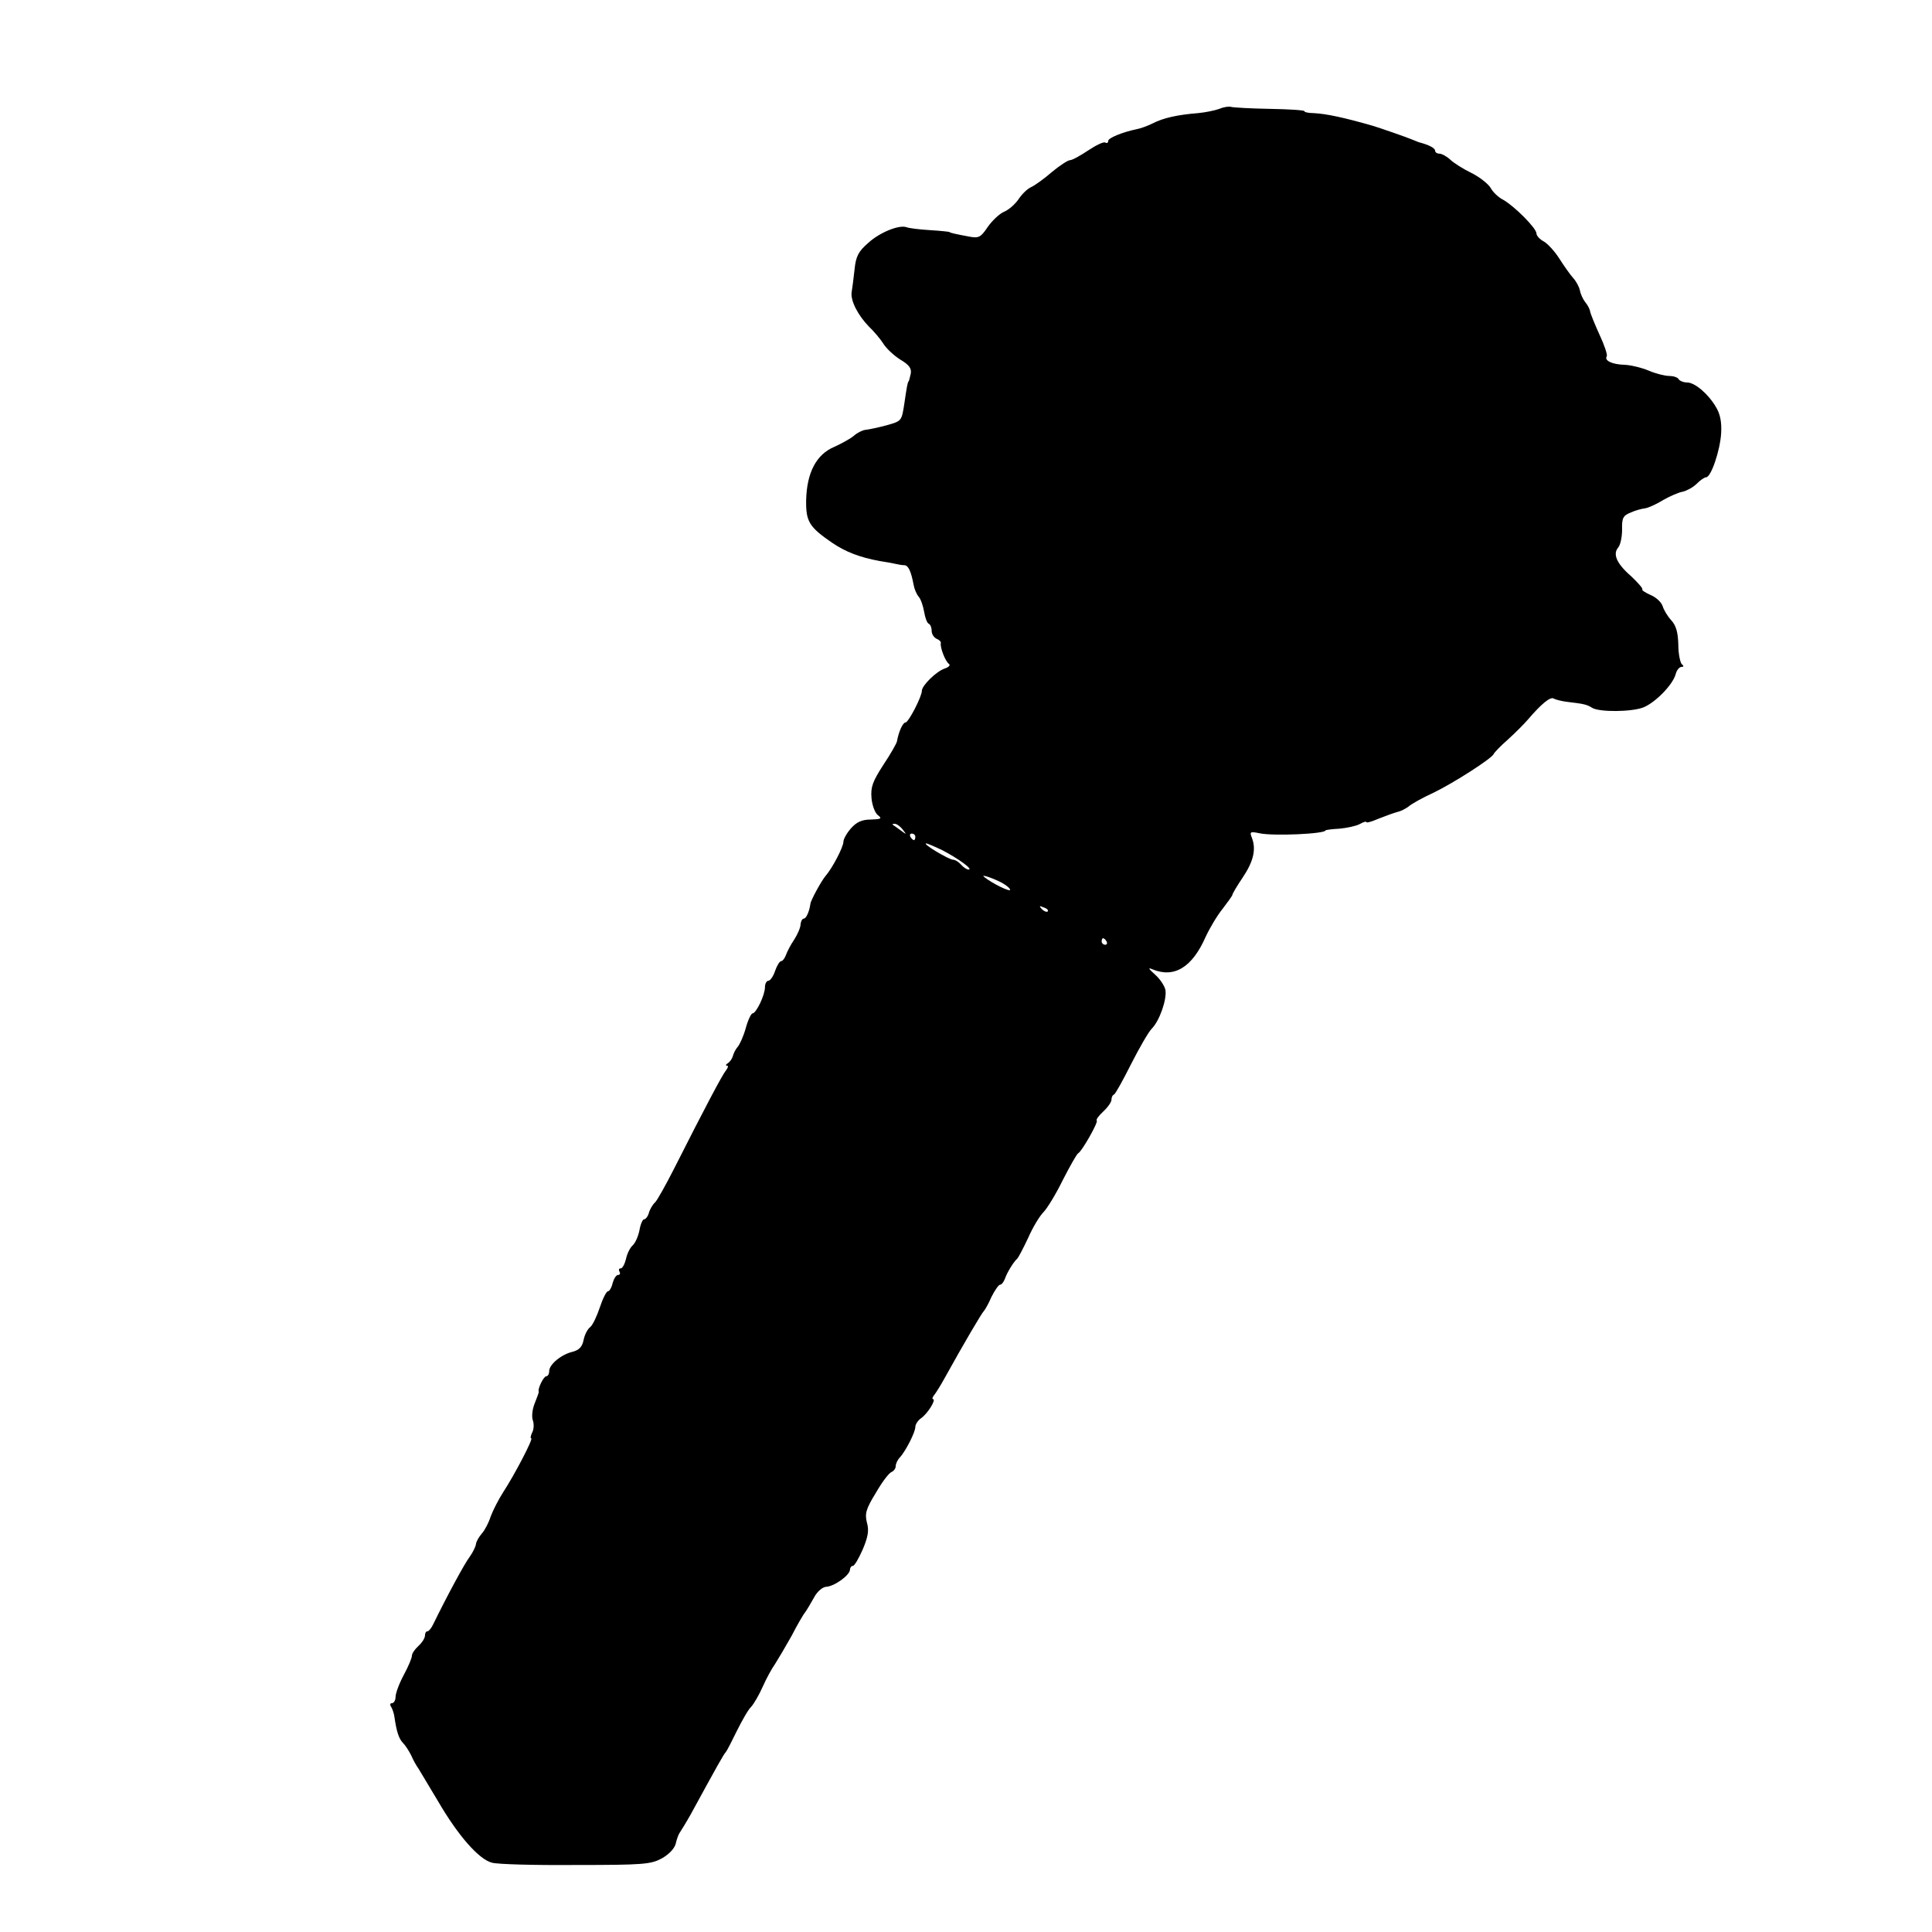
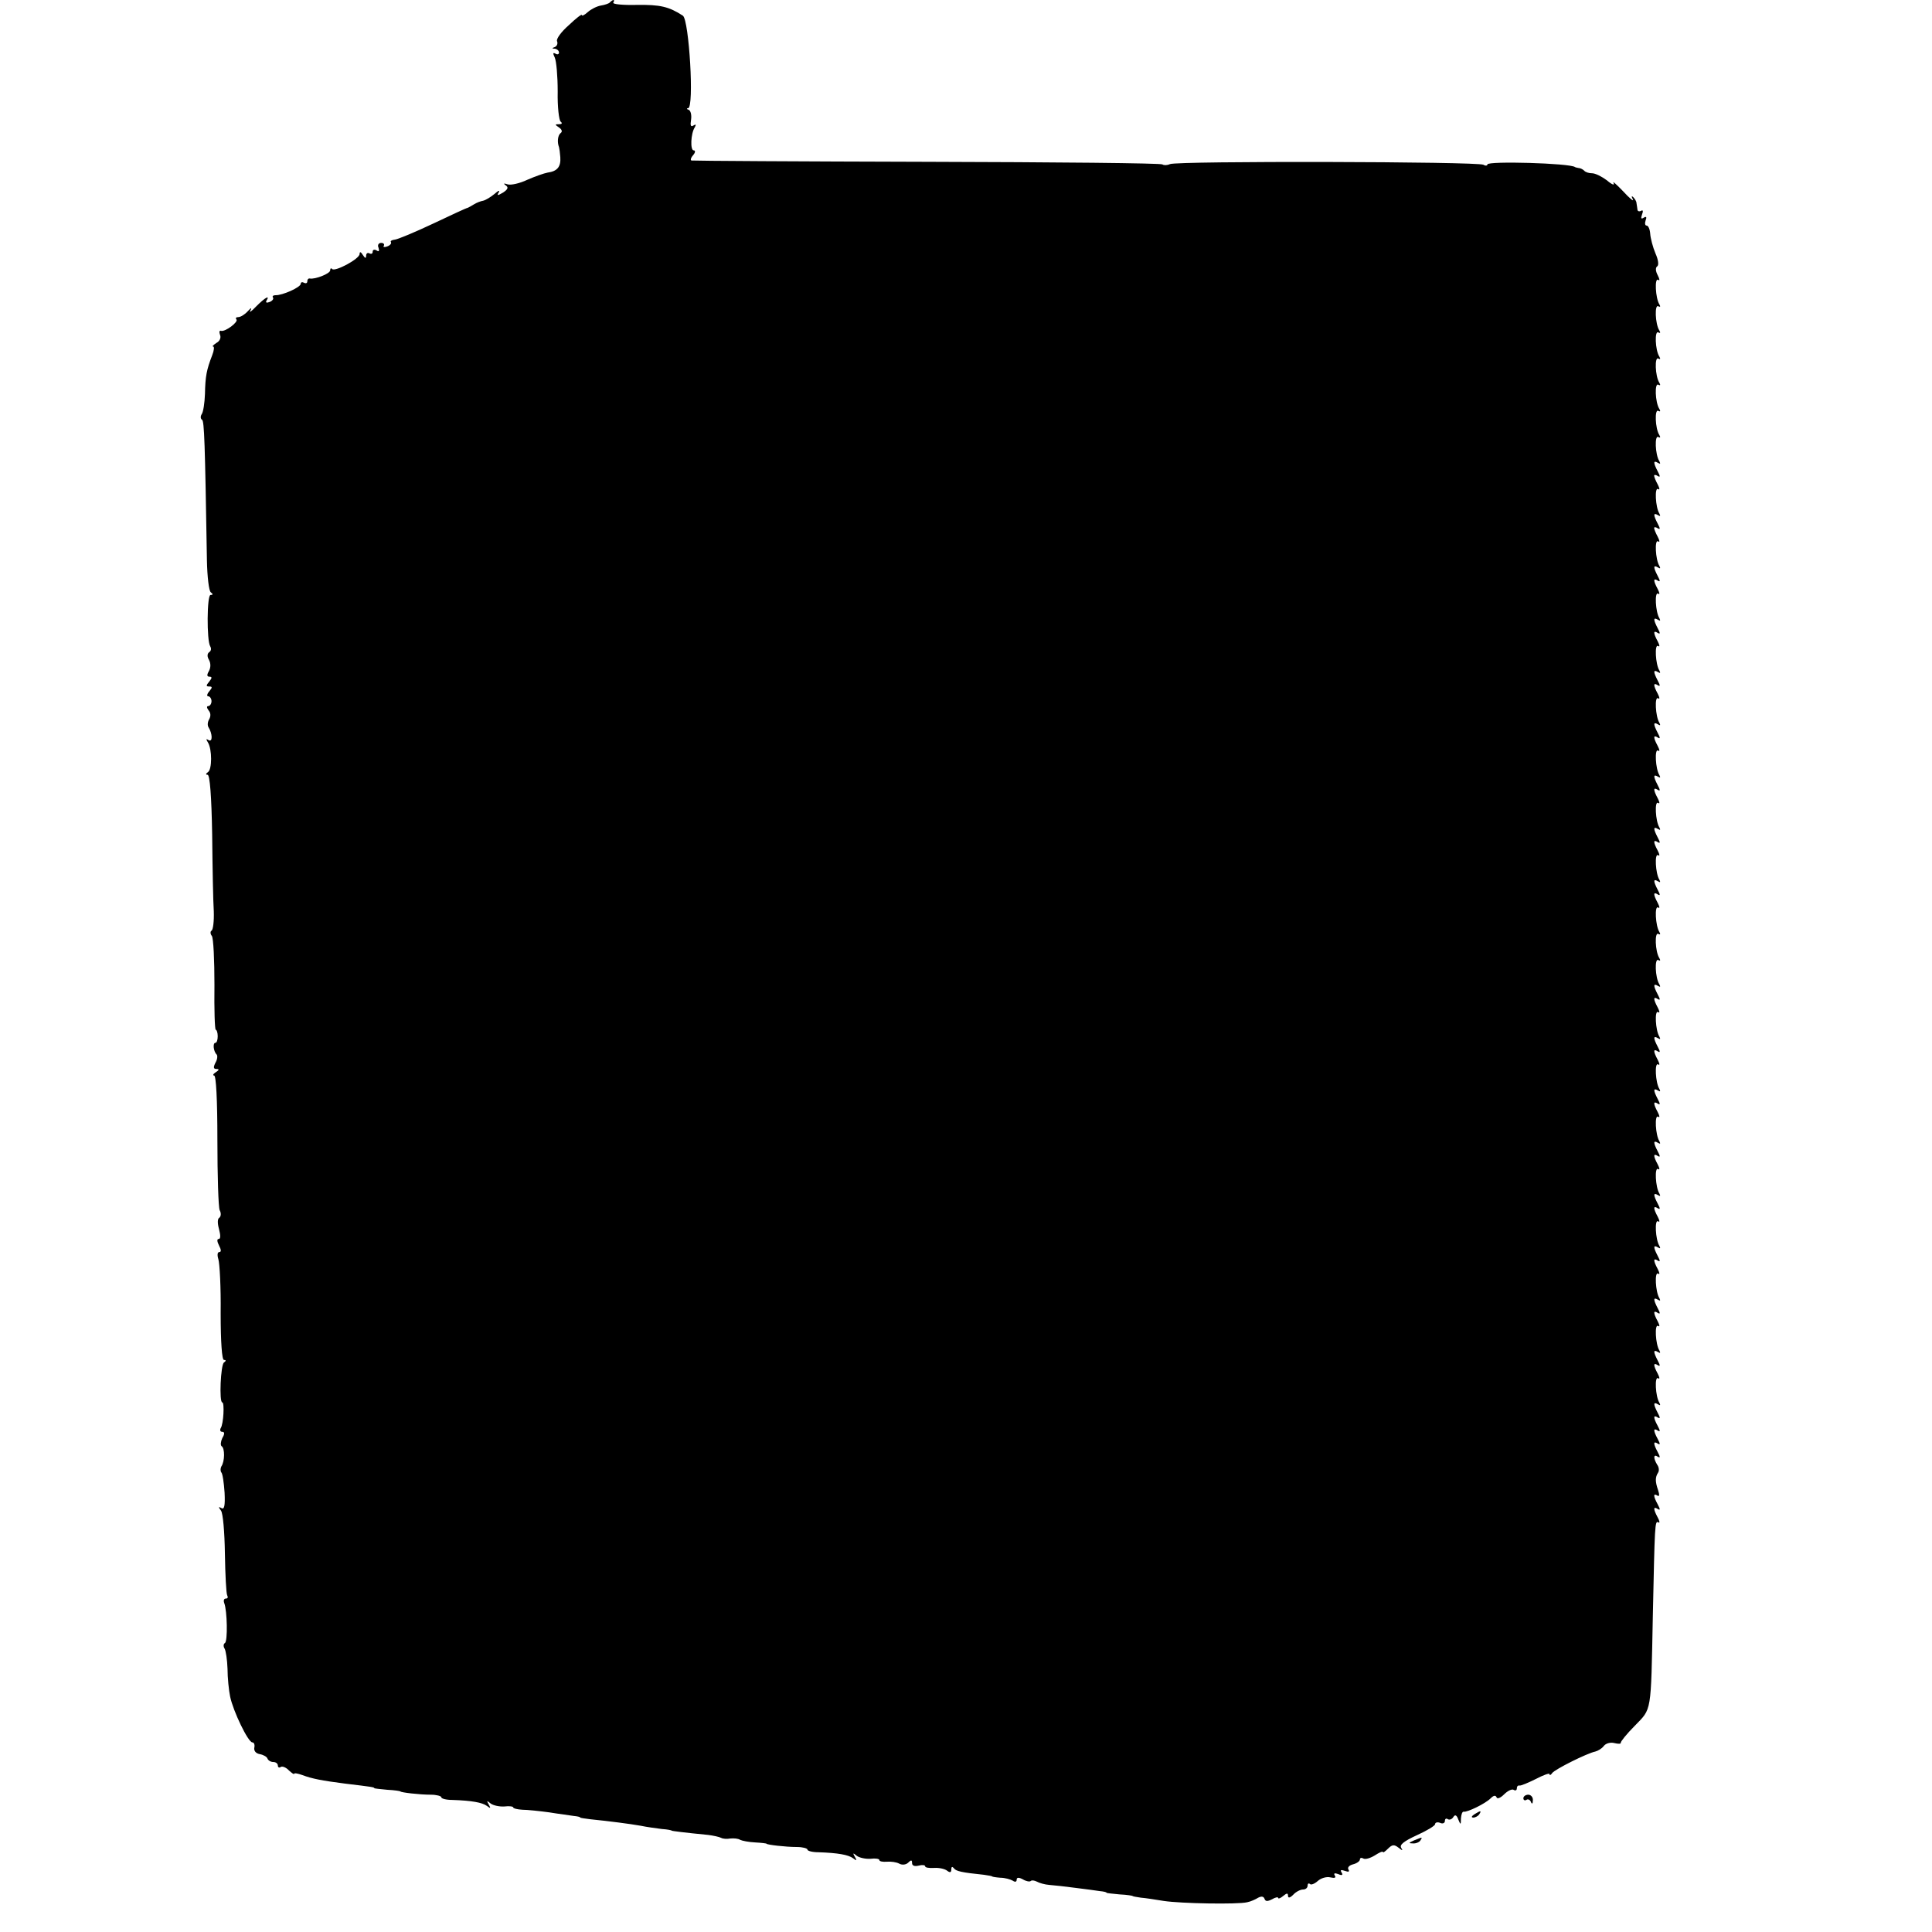
- <svg xmlns="http://www.w3.org/2000/svg" width="788" height="788" preserveAspectRatio="xMidYMid meet" version="1.0" viewBox="0 0 591 591">
-   <g fill="#000" stroke="none">
-     <path d="M3730 5577 c-14 -5 -43 -11 -65 -13 -63 -5 -107 -15 -138 -31 -16 -8 -38 -16 -49 -18 -44 -9 -88 -27 -88 -36 0 -6 -4 -8 -9 -5 -5 3 -28 -8 -52 -24 -24 -16 -49 -30 -56 -30 -6 0 -31 -16 -55 -36 -23 -20 -52 -41 -63 -46 -12 -5 -29 -22 -39 -37 -10 -15 -30 -33 -45 -39 -14 -6 -37 -28 -50 -47 -21 -31 -27 -34 -55 -29 -43 8 -61 12 -61 14 0 1 -27 4 -60 6 -33 2 -65 6 -72 9 -23 8 -82 -16 -117 -48 -30 -26 -38 -41 -42 -82 -3 -27 -7 -59 -9 -70 -3 -26 20 -70 53 -104 15 -14 35 -38 44 -52 9 -15 33 -37 52 -49 27 -16 35 -27 32 -43 -3 -12 -5 -23 -7 -24 -3 -5 -5 -15 -13 -70 -8 -51 -8 -51 -54 -64 -26 -7 -55 -13 -65 -14 -9 -1 -25 -9 -35 -18 -9 -8 -36 -23 -60 -34 -55 -23 -84 -79 -86 -163 -1 -65 9 -82 79 -130 41 -28 85 -45 145 -56 19 -3 42 -7 50 -9 8 -2 20 -4 27 -4 12 -1 20 -19 28 -61 2 -12 9 -28 15 -35 7 -8 14 -29 17 -47 3 -18 9 -34 14 -36 5 -2 9 -12 9 -22 0 -10 7 -20 15 -24 8 -3 14 -9 13 -13 -3 -13 14 -57 25 -64 5 -4 -1 -10 -13 -14 -25 -8 -70 -52 -70 -68 0 -18 -41 -97 -50 -97 -8 0 -21 -28 -26 -57 -1 -7 -20 -40 -42 -73 -33 -51 -39 -68 -36 -102 2 -22 11 -46 20 -52 13 -10 9 -12 -22 -13 -28 0 -44 -8 -61 -27 -13 -15 -23 -33 -23 -41 0 -16 -34 -81 -55 -105 -12 -14 -45 -74 -46 -85 -3 -23 -13 -45 -20 -45 -5 0 -9 -8 -10 -17 0 -10 -9 -31 -20 -48 -11 -16 -22 -38 -25 -47 -4 -10 -10 -18 -14 -18 -5 0 -13 -13 -19 -30 -5 -16 -15 -30 -20 -30 -6 0 -11 -9 -11 -20 0 -24 -27 -80 -38 -80 -4 0 -14 -20 -21 -46 -7 -25 -19 -51 -25 -57 -6 -7 -12 -19 -14 -27 -2 -8 -9 -18 -15 -22 -7 -4 -8 -8 -3 -8 5 0 3 -6 -3 -14 -11 -13 -64 -113 -159 -301 -25 -49 -51 -96 -58 -103 -7 -6 -16 -21 -19 -32 -3 -11 -10 -20 -15 -20 -4 0 -11 -15 -14 -34 -4 -19 -13 -39 -21 -46 -7 -6 -17 -25 -20 -41 -4 -16 -11 -29 -16 -29 -6 0 -7 -4 -4 -10 3 -5 2 -10 -4 -10 -6 0 -13 -11 -17 -25 -3 -14 -10 -25 -14 -25 -5 0 -16 -22 -25 -49 -9 -27 -22 -55 -30 -61 -8 -6 -17 -24 -20 -40 -4 -20 -14 -30 -33 -35 -35 -8 -72 -39 -72 -59 0 -9 -4 -16 -9 -16 -8 0 -27 -39 -23 -47 1 -2 -5 -17 -12 -35 -8 -19 -10 -42 -6 -53 4 -11 3 -28 -2 -37 -5 -10 -6 -18 -3 -18 7 0 -50 -110 -86 -165 -14 -22 -31 -55 -38 -74 -6 -19 -18 -42 -27 -52 -8 -9 -17 -24 -18 -32 -1 -9 -10 -26 -19 -39 -15 -19 -70 -121 -111 -205 -6 -13 -14 -23 -18 -23 -5 0 -8 -6 -8 -13 0 -8 -9 -22 -20 -32 -11 -10 -20 -23 -20 -30 0 -7 -11 -33 -25 -59 -14 -26 -25 -56 -25 -67 0 -10 -5 -19 -11 -19 -6 0 -7 -5 -2 -12 4 -7 9 -22 10 -33 6 -41 13 -64 26 -77 7 -7 18 -24 25 -38 6 -14 16 -32 22 -40 5 -8 32 -53 60 -100 61 -105 125 -178 165 -188 17 -5 132 -8 256 -7 206 0 230 2 263 20 22 12 39 30 43 45 3 14 9 30 13 35 4 6 19 30 33 55 84 154 101 184 107 190 3 3 18 32 34 65 16 32 35 66 44 74 8 9 24 36 35 61 11 25 28 56 38 70 9 14 32 53 50 85 17 33 36 66 42 73 5 7 17 27 27 45 10 19 26 32 37 33 25 1 72 35 73 52 0 6 4 12 9 12 5 0 18 23 30 50 16 38 20 58 13 82 -7 28 -3 42 27 91 19 33 40 61 48 64 7 3 13 11 13 18 0 8 6 20 13 27 18 20 47 77 47 93 0 8 8 20 18 27 20 14 47 58 36 58 -3 0 -2 6 4 13 5 6 20 30 32 52 57 103 114 200 120 205 3 3 14 22 23 43 10 20 22 37 26 37 5 0 11 8 15 18 6 19 28 54 38 62 3 3 18 31 33 63 14 32 35 67 47 79 11 11 38 55 59 98 22 43 43 80 47 82 11 5 62 95 57 100 -3 3 6 15 20 28 14 13 25 29 25 36 0 7 3 14 8 16 4 2 27 43 52 93 25 49 53 98 63 108 24 24 47 90 42 119 -3 13 -17 34 -32 47 -20 18 -22 22 -8 16 67 -28 122 6 163 99 12 26 35 65 52 86 16 21 30 40 30 43 0 3 14 27 31 52 33 49 42 86 29 121 -8 20 -6 21 23 15 41 -9 202 -2 202 9 0 1 19 4 42 5 22 2 51 8 62 14 12 7 21 9 21 6 0 -3 17 2 38 11 20 8 45 17 56 20 10 2 26 10 35 17 9 8 43 27 76 42 62 30 177 104 184 118 1 4 21 25 44 45 22 20 50 48 61 61 41 48 69 71 79 64 5 -3 24 -8 41 -10 51 -6 60 -8 76 -18 22 -14 121 -13 157 1 37 15 90 69 99 102 3 12 11 22 18 22 7 0 7 3 1 8 -5 4 -11 31 -11 60 -1 38 -7 59 -22 75 -11 12 -23 32 -26 43 -4 12 -20 27 -37 34 -16 7 -28 15 -25 17 2 3 -13 20 -34 40 -45 39 -57 68 -40 88 7 8 12 33 12 55 -1 35 3 43 26 52 15 7 35 12 44 13 9 1 34 12 55 25 21 12 48 24 61 26 12 3 31 13 42 24 11 11 24 20 29 20 15 0 43 82 46 135 2 34 -3 59 -16 80 -24 41 -65 75 -88 75 -11 0 -23 5 -26 10 -3 6 -17 10 -29 10 -13 0 -41 7 -62 16 -21 9 -54 17 -73 18 -40 1 -64 13 -56 26 3 4 -7 34 -22 66 -15 33 -28 65 -29 72 -1 7 -8 20 -15 28 -7 9 -14 25 -16 35 -2 11 -11 28 -21 39 -9 10 -28 37 -42 59 -14 22 -35 45 -47 52 -13 7 -23 18 -23 25 0 16 -68 84 -102 103 -14 7 -31 23 -38 36 -7 12 -33 33 -59 46 -25 12 -55 31 -65 41 -11 10 -26 18 -33 18 -7 0 -13 4 -13 9 0 8 -19 18 -50 26 -3 1 -12 5 -20 8 -19 8 -100 36 -120 42 -87 25 -142 37 -182 39 -16 0 -28 3 -28 6 0 3 -48 6 -106 7 -58 1 -111 4 -118 6 -6 2 -22 0 -36 -6z m-969 -2204 c13 -17 13 -17 -6 -3 -11 8 -22 16 -24 17 -2 2 0 3 6 3 6 0 17 -8 24 -17z m39 -23 c0 -5 -2 -10 -4 -10 -3 0 -8 5 -11 10 -3 6 -1 10 4 10 6 0 11 -4 11 -10z m83 -41 c48 -25 95 -59 80 -59 -6 0 -16 7 -23 15 -7 8 -18 15 -24 15 -13 0 -95 49 -83 50 4 0 27 -10 50 -21z m173 -95 c19 -9 34 -21 34 -26 0 -7 -54 19 -79 39 -12 9 15 1 45 -13z m149 -92 c-3 -3 -11 0 -18 7 -9 10 -8 11 6 5 10 -3 15 -9 12 -12z m180 -92 c3 -5 1 -10 -4 -10 -6 0 -11 5 -11 10 0 6 2 10 4 10 3 0 8 -4 11 -10z" transform="translate(0,591) scale(0.1,-0.1)" />
+ <svg xmlns="http://www.w3.org/2000/svg" version="1.0" width="591pt" height="591pt" viewBox="0 0 591 591" preserveAspectRatio="xMidYMid meet">
+   <g transform="translate(0,591) scale(0.1,-0.1)" fill="#000000" stroke="none">
+     <path d="M1866 5903 c-3 -4 -16 -8 -28 -10 -12 -2 -30 -11 -40 -20 -10 -9 -18 -13 -18 -9 0 4 -18 -10 -40 -31 -23 -20 -39 -42 -36 -49 3 -7 0 -15 -7 -18 -9 -3 -9 -5 1 -5 6 -1 12 -6 12 -12 0 -5 -5 -7 -11 -3 -8 4 -8 1 -2 -12 5 -11 9 -57 9 -104 -1 -47 4 -88 9 -92 6 -5 4 -8 -5 -8 -13 0 -13 -1 0 -10 9 -6 11 -13 5 -17 -9 -7 -11 -28 -5 -43 1 -3 3 -17 4 -31 2 -29 -9 -43 -39 -47 -11 -2 -39 -12 -62 -22 -23 -11 -50 -17 -60 -14 -12 4 -14 3 -6 -3 9 -6 7 -12 -8 -22 -17 -10 -20 -10 -13 1 4 7 -2 5 -13 -5 -12 -10 -27 -19 -35 -21 -7 -1 -20 -6 -28 -11 -8 -5 -17 -10 -20 -11 -3 0 -50 -22 -105 -48 -55 -26 -108 -48 -117 -49 -9 -1 -15 -4 -12 -8 2 -4 -3 -10 -12 -13 -8 -3 -13 -2 -10 2 3 5 -1 9 -8 9 -8 0 -12 -7 -8 -15 3 -10 1 -13 -6 -8 -7 4 -12 2 -12 -4 0 -6 -4 -8 -10 -5 -5 3 -10 0 -10 -7 0 -9 -3 -9 -10 2 -6 10 -10 11 -10 3 0 -15 -75 -55 -84 -46 -3 4 -6 2 -6 -4 0 -10 -46 -28 -62 -25 -5 1 -8 -3 -8 -9 0 -5 -4 -7 -10 -4 -5 3 -10 2 -10 -3 0 -11 -57 -36 -77 -35 -7 0 -11 -3 -8 -7 3 -4 -2 -11 -11 -14 -8 -3 -12 -2 -9 4 12 19 -4 10 -31 -17 -15 -16 -23 -21 -18 -13 5 10 2 9 -8 -2 -9 -10 -22 -18 -29 -18 -7 0 -9 -3 -6 -7 8 -7 -34 -39 -47 -35 -5 2 -6 -4 -3 -12 4 -9 -1 -20 -11 -25 -9 -6 -14 -11 -10 -11 4 0 3 -12 -3 -27 -17 -44 -21 -64 -22 -118 -1 -27 -5 -55 -10 -62 -4 -6 -4 -14 1 -17 7 -4 9 -70 15 -431 1 -49 6 -93 12 -97 7 -5 7 -8 -1 -8 -11 0 -12 -139 -1 -157 4 -7 3 -14 -3 -18 -6 -4 -7 -13 -1 -23 6 -11 6 -24 0 -35 -7 -12 -6 -17 2 -17 8 0 8 -4 -1 -15 -10 -12 -10 -15 0 -15 10 0 10 -3 0 -15 -7 -8 -8 -15 -3 -15 5 0 10 -7 10 -15 0 -8 -5 -15 -10 -15 -5 0 -5 -5 1 -13 7 -8 7 -18 2 -27 -5 -8 -6 -19 -2 -25 12 -19 13 -47 0 -39 -8 5 -8 3 -2 -7 13 -21 13 -83 0 -91 -7 -5 -7 -8 -1 -8 7 0 12 -66 14 -182 1 -101 3 -207 5 -236 1 -29 -2 -56 -7 -59 -4 -2 -4 -10 1 -16 5 -7 8 -74 8 -150 -1 -75 1 -137 4 -137 3 0 6 -9 6 -20 0 -11 -3 -20 -7 -20 -9 0 -6 -27 4 -36 3 -4 2 -15 -4 -25 -7 -14 -6 -19 3 -19 9 0 9 -3 -2 -10 -8 -5 -10 -10 -5 -10 6 0 10 -72 10 -198 0 -108 3 -205 7 -214 5 -9 4 -19 -1 -23 -6 -3 -6 -17 -1 -35 5 -19 5 -30 -1 -30 -6 0 -5 -8 1 -20 7 -13 7 -20 1 -20 -6 0 -7 -9 -3 -22 4 -13 8 -87 7 -165 0 -89 4 -143 10 -143 7 0 7 -3 0 -8 -10 -7 -15 -122 -5 -122 7 0 4 -66 -5 -79 -3 -6 -1 -11 5 -11 7 0 8 -6 0 -19 -5 -11 -6 -22 -2 -25 10 -6 10 -46 -1 -62 -3 -6 -3 -14 0 -18 4 -4 8 -32 10 -62 2 -41 -1 -53 -10 -47 -9 5 -9 3 -1 -8 6 -8 11 -64 12 -132 1 -64 4 -122 7 -127 3 -6 2 -10 -4 -10 -6 0 -8 -6 -5 -14 9 -23 11 -117 2 -122 -5 -3 -5 -11 -1 -17 4 -7 8 -34 9 -62 0 -27 4 -66 8 -85 9 -44 55 -140 68 -140 5 0 8 -7 6 -16 -2 -10 5 -18 17 -20 11 -2 21 -8 23 -13 2 -6 10 -11 18 -11 8 0 14 -5 14 -11 0 -5 4 -8 9 -4 5 3 17 -2 25 -11 9 -8 16 -13 16 -10 0 3 11 1 25 -4 29 -11 60 -17 130 -26 83 -10 90 -11 90 -14 0 -1 18 -3 40 -5 22 -1 40 -4 40 -5 0 -3 58 -10 93 -10 17 0 32 -4 32 -8 0 -4 15 -8 33 -8 61 -2 92 -8 106 -18 12 -9 13 -8 6 4 -7 12 -6 13 6 3 8 -6 27 -10 42 -9 15 2 27 0 27 -3 0 -3 12 -6 28 -7 15 0 52 -4 82 -8 30 -5 64 -9 75 -11 11 -1 20 -3 20 -5 0 -1 14 -3 30 -5 59 -6 121 -14 155 -20 19 -4 49 -8 65 -10 17 -1 30 -4 30 -5 0 -1 39 -6 111 -13 16 -2 34 -6 40 -9 5 -3 18 -4 28 -2 11 1 24 0 30 -4 6 -3 26 -7 46 -8 19 -1 35 -3 35 -4 0 -3 58 -10 93 -10 17 0 32 -4 32 -8 0 -4 15 -8 33 -8 61 -2 92 -8 106 -18 12 -9 13 -8 6 4 -7 12 -6 13 6 3 8 -6 27 -10 42 -9 15 2 27 0 27 -4 0 -4 10 -6 23 -5 12 1 29 -1 38 -6 9 -5 21 -3 27 3 9 9 12 9 12 -1 0 -8 7 -11 20 -8 11 3 20 2 20 -2 0 -4 12 -6 28 -5 15 1 33 -3 40 -9 8 -6 12 -5 12 4 0 9 3 10 8 4 6 -9 24 -13 92 -20 14 -2 25 -4 25 -5 0 -1 11 -3 25 -4 14 0 31 -5 38 -9 7 -5 12 -4 12 3 0 7 6 8 19 1 10 -6 21 -8 24 -5 3 3 11 2 19 -2 7 -4 24 -9 38 -10 14 -1 50 -5 80 -9 30 -4 64 -8 75 -10 11 -1 20 -3 20 -5 0 -1 18 -3 40 -5 22 -1 40 -4 40 -5 0 -1 11 -3 25 -5 14 -1 45 -6 70 -10 53 -8 226 -11 255 -4 11 2 26 9 34 14 10 5 16 4 19 -3 3 -9 9 -9 23 -2 10 6 19 8 19 4 0 -3 7 -1 15 6 11 9 15 10 15 1 0 -8 6 -7 16 3 8 9 22 16 30 16 8 0 14 5 14 12 0 6 3 8 7 5 3 -4 14 0 24 9 10 9 27 14 39 11 13 -3 18 -1 13 6 -4 7 0 8 11 4 11 -5 15 -3 10 5 -5 8 -2 9 10 5 11 -4 15 -3 11 4 -4 6 2 13 14 16 12 3 21 10 21 15 0 5 5 6 10 3 6 -4 22 1 35 9 14 9 25 14 25 11 0 -4 7 1 16 10 13 13 19 13 32 3 13 -10 14 -10 8 0 -5 9 9 20 48 38 31 14 56 29 56 34 0 5 7 7 15 4 8 -4 15 -1 15 6 0 6 4 9 9 5 5 -3 13 0 17 7 5 8 10 6 15 -8 7 -17 8 -17 8 3 1 13 4 22 9 21 10 -2 65 24 82 41 9 9 15 10 18 3 2 -6 12 -2 23 9 11 11 24 17 29 14 6 -4 10 -1 10 4 0 6 3 10 8 9 4 -1 26 8 50 20 23 12 42 19 42 15 0 -5 4 -3 8 3 7 11 107 61 132 66 8 2 20 9 26 17 6 8 20 12 32 9 12 -3 21 -3 20 1 -1 3 18 27 43 52 52 54 49 35 55 334 6 281 6 295 17 288 5 -3 4 4 -2 15 -14 26 -14 35 0 26 8 -5 8 -1 0 14 -14 26 -14 35 -1 27 6 -4 7 2 2 17 -9 26 -9 39 0 53 4 6 3 17 -3 25 -12 20 -11 33 2 24 8 -5 8 -1 0 14 -14 26 -14 35 0 26 8 -5 8 -1 0 14 -14 26 -14 35 0 26 8 -5 8 -1 0 14 -14 26 -14 35 0 26 8 -5 8 -1 0 14 -14 27 -14 35 1 26 7 -4 8 -3 4 5 -12 19 -15 82 -4 75 6 -4 5 2 -1 14 -14 26 -14 35 0 26 8 -5 8 -1 0 14 -14 27 -14 35 1 26 7 -4 8 -3 4 5 -12 19 -15 82 -4 75 6 -4 5 2 -1 14 -14 26 -14 35 0 26 8 -5 8 -1 0 14 -14 27 -14 35 1 26 7 -4 8 -3 4 5 -12 19 -15 82 -4 75 6 -4 5 2 -1 14 -14 26 -14 35 0 26 8 -5 8 -1 0 14 -14 27 -14 35 1 26 7 -4 8 -3 4 5 -12 19 -15 82 -4 75 6 -4 5 2 -1 14 -14 26 -14 35 0 26 8 -5 8 -1 0 14 -14 27 -14 35 1 26 7 -4 8 -3 4 5 -12 19 -15 82 -4 75 6 -4 5 2 -1 14 -14 26 -14 35 0 26 8 -5 8 -1 0 14 -14 27 -14 35 1 26 7 -4 8 -3 4 5 -12 19 -15 82 -4 75 6 -4 5 2 -1 14 -14 26 -14 35 0 26 8 -5 8 -1 0 14 -14 27 -14 35 1 26 7 -4 8 -3 4 5 -12 19 -15 82 -4 75 6 -4 5 2 -1 14 -14 26 -14 35 0 26 8 -5 8 -1 0 14 -14 27 -14 35 1 26 7 -4 8 -3 4 5 -12 19 -15 82 -4 75 6 -4 5 2 -1 14 -14 26 -14 35 0 26 8 -5 8 -1 0 14 -14 27 -14 35 1 26 7 -4 8 -3 4 5 -13 20 -15 82 -3 74 6 -3 7 -1 3 6 -13 20 -15 82 -3 74 6 -3 7 -1 3 6 -12 19 -15 82 -4 75 6 -4 5 2 -1 14 -14 26 -14 35 0 26 8 -5 8 -1 0 14 -14 27 -14 35 1 26 7 -4 8 -3 4 5 -12 19 -15 82 -4 75 6 -4 5 2 -1 14 -14 26 -14 35 0 26 8 -5 8 -1 0 14 -14 27 -14 35 1 26 7 -4 8 -3 4 5 -12 19 -15 82 -4 75 6 -4 5 2 -1 14 -14 26 -14 35 0 26 8 -5 8 -1 0 14 -14 27 -14 35 1 26 7 -4 8 -3 4 5 -12 19 -15 82 -4 75 6 -4 5 2 -1 14 -14 26 -14 35 0 26 8 -5 8 -1 0 14 -14 27 -14 35 1 26 7 -4 8 -3 4 5 -12 19 -15 82 -4 75 6 -4 5 2 -1 14 -14 26 -14 35 0 26 8 -5 8 -1 0 14 -14 27 -14 35 1 26 7 -4 8 -3 4 5 -12 19 -15 82 -4 75 6 -4 5 2 -1 14 -14 26 -14 35 0 26 8 -5 8 -1 0 14 -14 27 -14 35 1 26 7 -4 8 -3 4 5 -12 19 -15 82 -4 75 6 -4 5 2 -1 14 -14 26 -14 35 0 26 8 -5 8 -1 0 14 -14 27 -14 35 1 26 7 -4 8 -3 4 5 -12 19 -15 82 -4 75 6 -4 5 2 -1 14 -6 11 -11 23 -11 27 0 3 5 3 11 -1 8 -5 8 -1 0 14 -14 27 -14 35 1 26 7 -4 8 -3 4 5 -12 19 -15 82 -4 75 6 -4 5 2 -1 14 -6 11 -11 23 -11 27 0 3 5 3 11 -1 8 -5 8 -1 0 14 -14 27 -14 35 1 26 7 -4 8 -3 4 5 -13 20 -15 82 -3 74 6 -3 7 -1 3 6 -13 20 -15 82 -3 74 6 -3 7 -1 3 6 -13 20 -15 82 -3 74 6 -3 7 -1 3 6 -13 20 -15 82 -3 74 6 -3 7 -1 3 6 -13 20 -15 82 -3 74 6 -3 7 -1 3 6 -13 20 -15 82 -3 74 6 -3 7 -1 3 6 -12 19 -15 82 -4 75 6 -4 5 2 -1 14 -7 13 -7 23 -2 27 6 3 4 20 -5 40 -8 19 -15 46 -16 60 -1 14 -6 25 -11 25 -5 0 -6 7 -3 16 4 10 2 13 -6 8 -8 -5 -9 -2 -5 10 4 10 3 15 -3 11 -6 -3 -11 -1 -11 4 -1 6 -2 15 -3 20 0 5 -5 13 -10 18 -5 5 -6 2 -1 -7 4 -8 -10 3 -30 25 -21 22 -34 33 -29 25 4 -8 -5 -5 -20 8 -16 12 -36 22 -46 22 -9 0 -20 3 -24 8 -4 4 -12 8 -17 8 -5 1 -10 2 -11 3 -16 12 -268 19 -268 8 0 -4 -6 -5 -12 -1 -16 10 -938 12 -959 2 -9 -4 -19 -4 -23 -1 -3 4 -327 7 -719 8 -391 1 -716 3 -721 4 -5 0 -3 8 4 16 7 8 8 15 2 15 -11 0 -9 51 3 70 5 9 4 11 -4 6 -8 -5 -10 0 -7 18 2 14 -1 27 -7 30 -7 2 -7 5 -2 5 19 2 3 269 -16 283 -43 28 -70 34 -141 33 -42 -1 -75 2 -72 7 6 10 0 11 -10 1z" />
+     <path d="M4660 409 c0 -5 4 -8 9 -5 5 4 12 0 14 -6 3 -8 6 -6 6 5 1 9 -6 17 -14 17 -8 0 -15 -5 -15 -11z" />
+     <path d="M4510 360 c-9 -6 -10 -10 -3 -10 6 0 15 5 18 10 8 12 4 12 -15 0z" />
+     <path d="M4325 280 c-16 -7 -17 -9 -3 -9 9 -1 20 4 23 9 7 11 7 11 -20 0z" />
  </g>
</svg>
